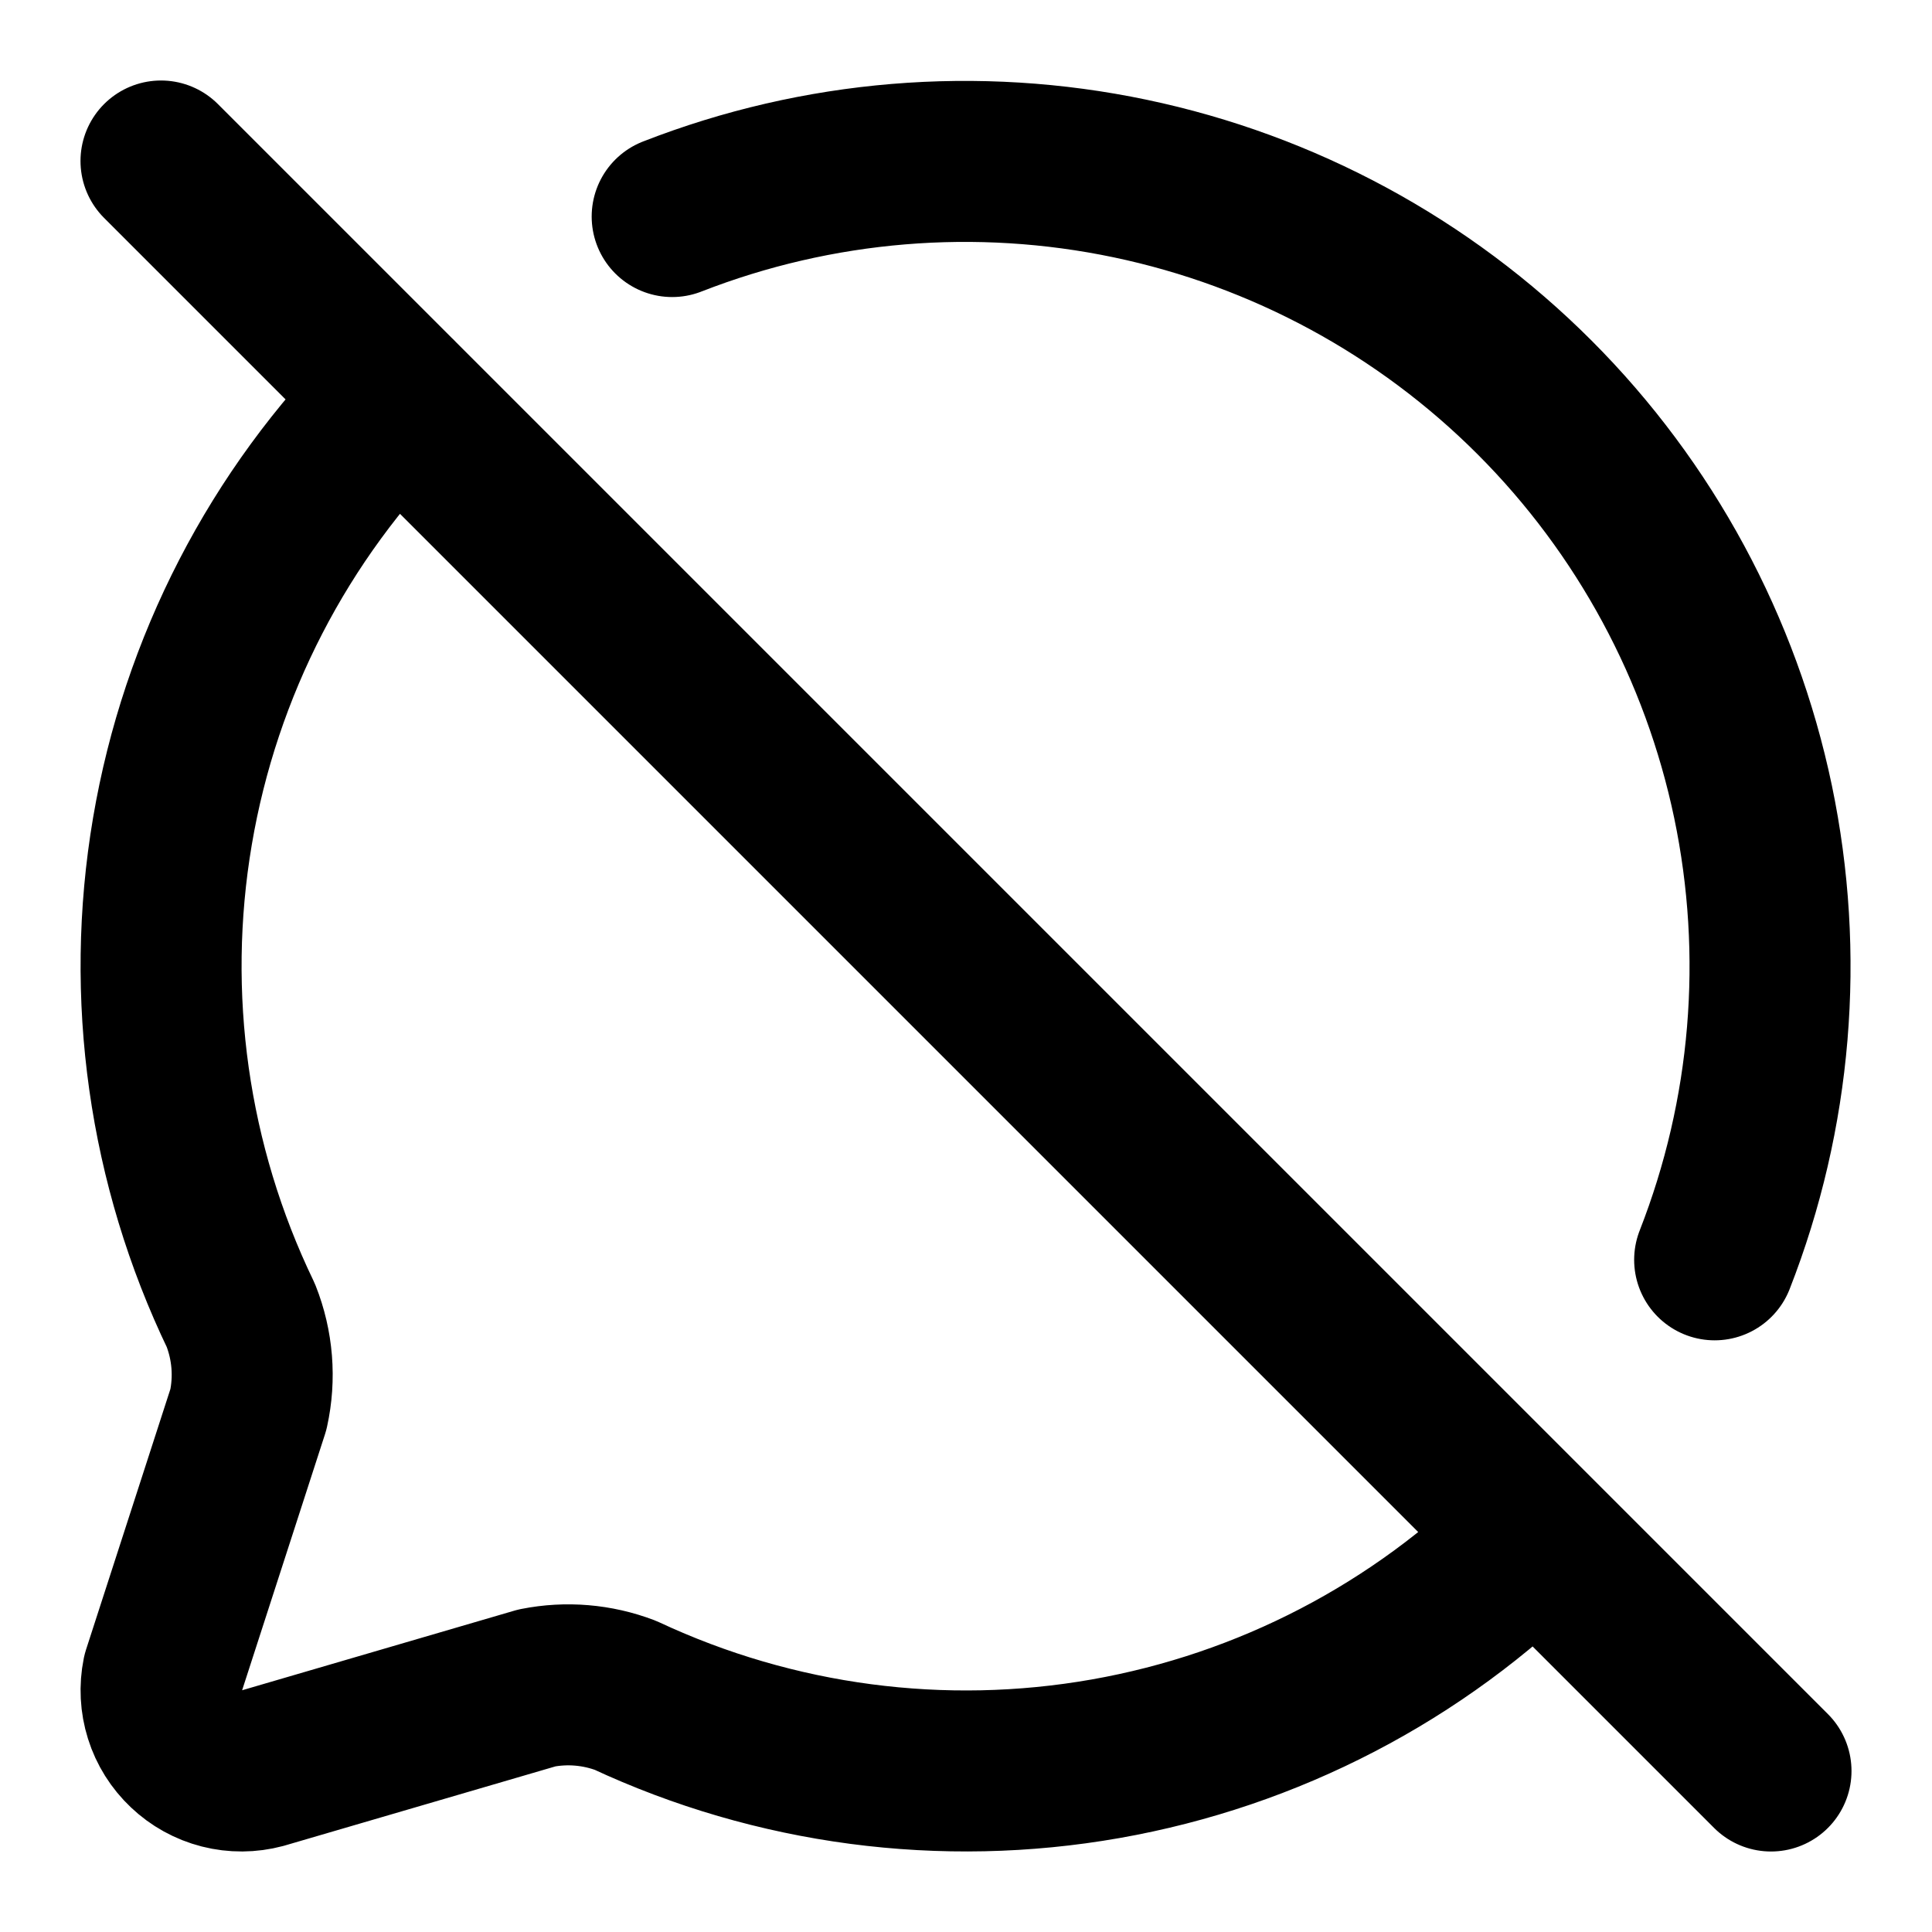
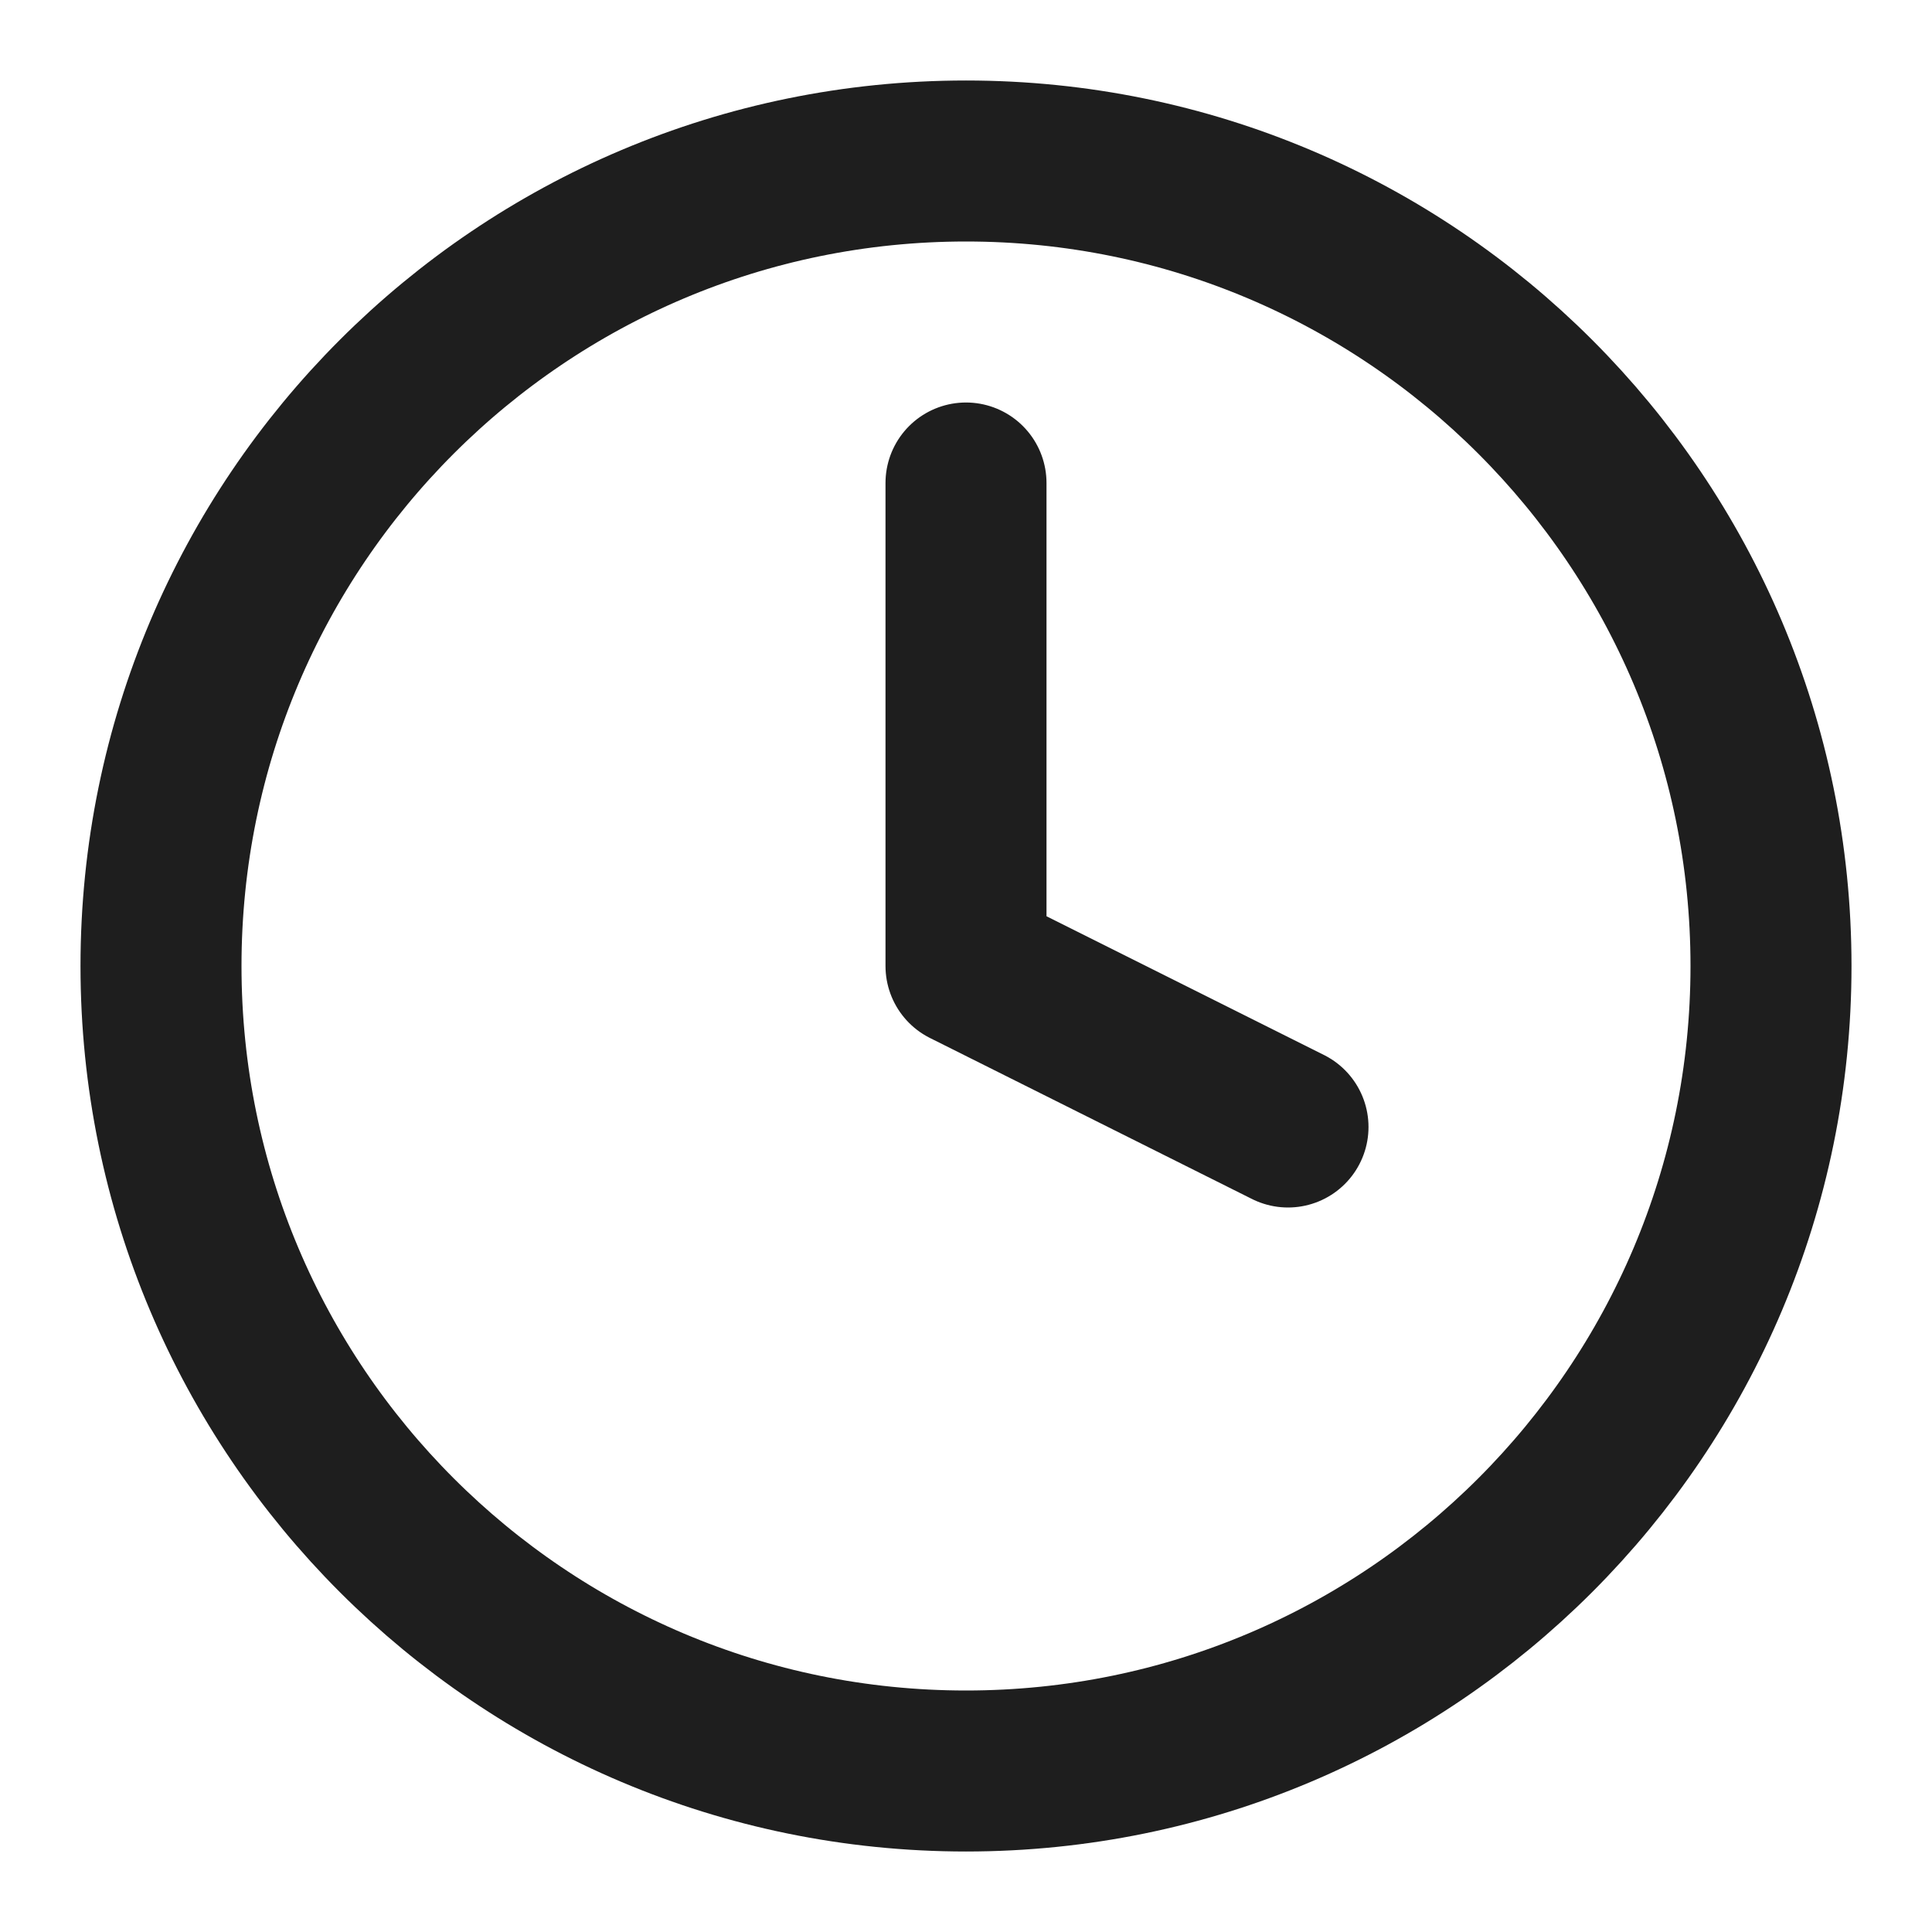
- <svg xmlns="http://www.w3.org/2000/svg" width="24" height="24" viewBox="0 0 24 24" fill="none">
-   <path d="M2 2L22 22M4.93 4.929C3.463 6.395 2.489 8.281 2.142 10.326C1.795 12.371 2.092 14.473 2.992 16.341C3.139 16.712 3.172 17.118 3.086 17.508L2.021 20.798C1.987 20.965 1.996 21.138 2.047 21.3C2.098 21.463 2.19 21.609 2.314 21.726C2.437 21.843 2.589 21.927 2.754 21.969C2.919 22.011 3.092 22.01 3.257 21.966L6.67 20.968C7.038 20.895 7.419 20.927 7.769 21.06C9.629 21.929 11.712 22.204 13.734 21.848C15.756 21.492 17.619 20.523 19.071 19.071M8.35 2.69C10.161 1.983 12.138 1.819 14.04 2.218C15.943 2.617 17.688 3.561 19.062 4.936C20.436 6.311 21.379 8.057 21.777 9.96C22.174 11.863 22.009 13.84 21.3 15.65" stroke="black" stroke-width="2" stroke-linecap="round" stroke-linejoin="round" />
+ <svg xmlns="http://www.w3.org/2000/svg" width="48" height="48" viewBox="0 0 48 48" fill="none">
+   <path d="M24 12V24L32 28M44 24C44 35.046 35.046 44 24 44C12.954 44 4 35.046 4 24C4 12.954 12.954 4 24 4C35.046 4 44 12.954 44 24Z" stroke="#1E1E1E" stroke-width="4" stroke-linecap="round" stroke-linejoin="round" />
</svg>
